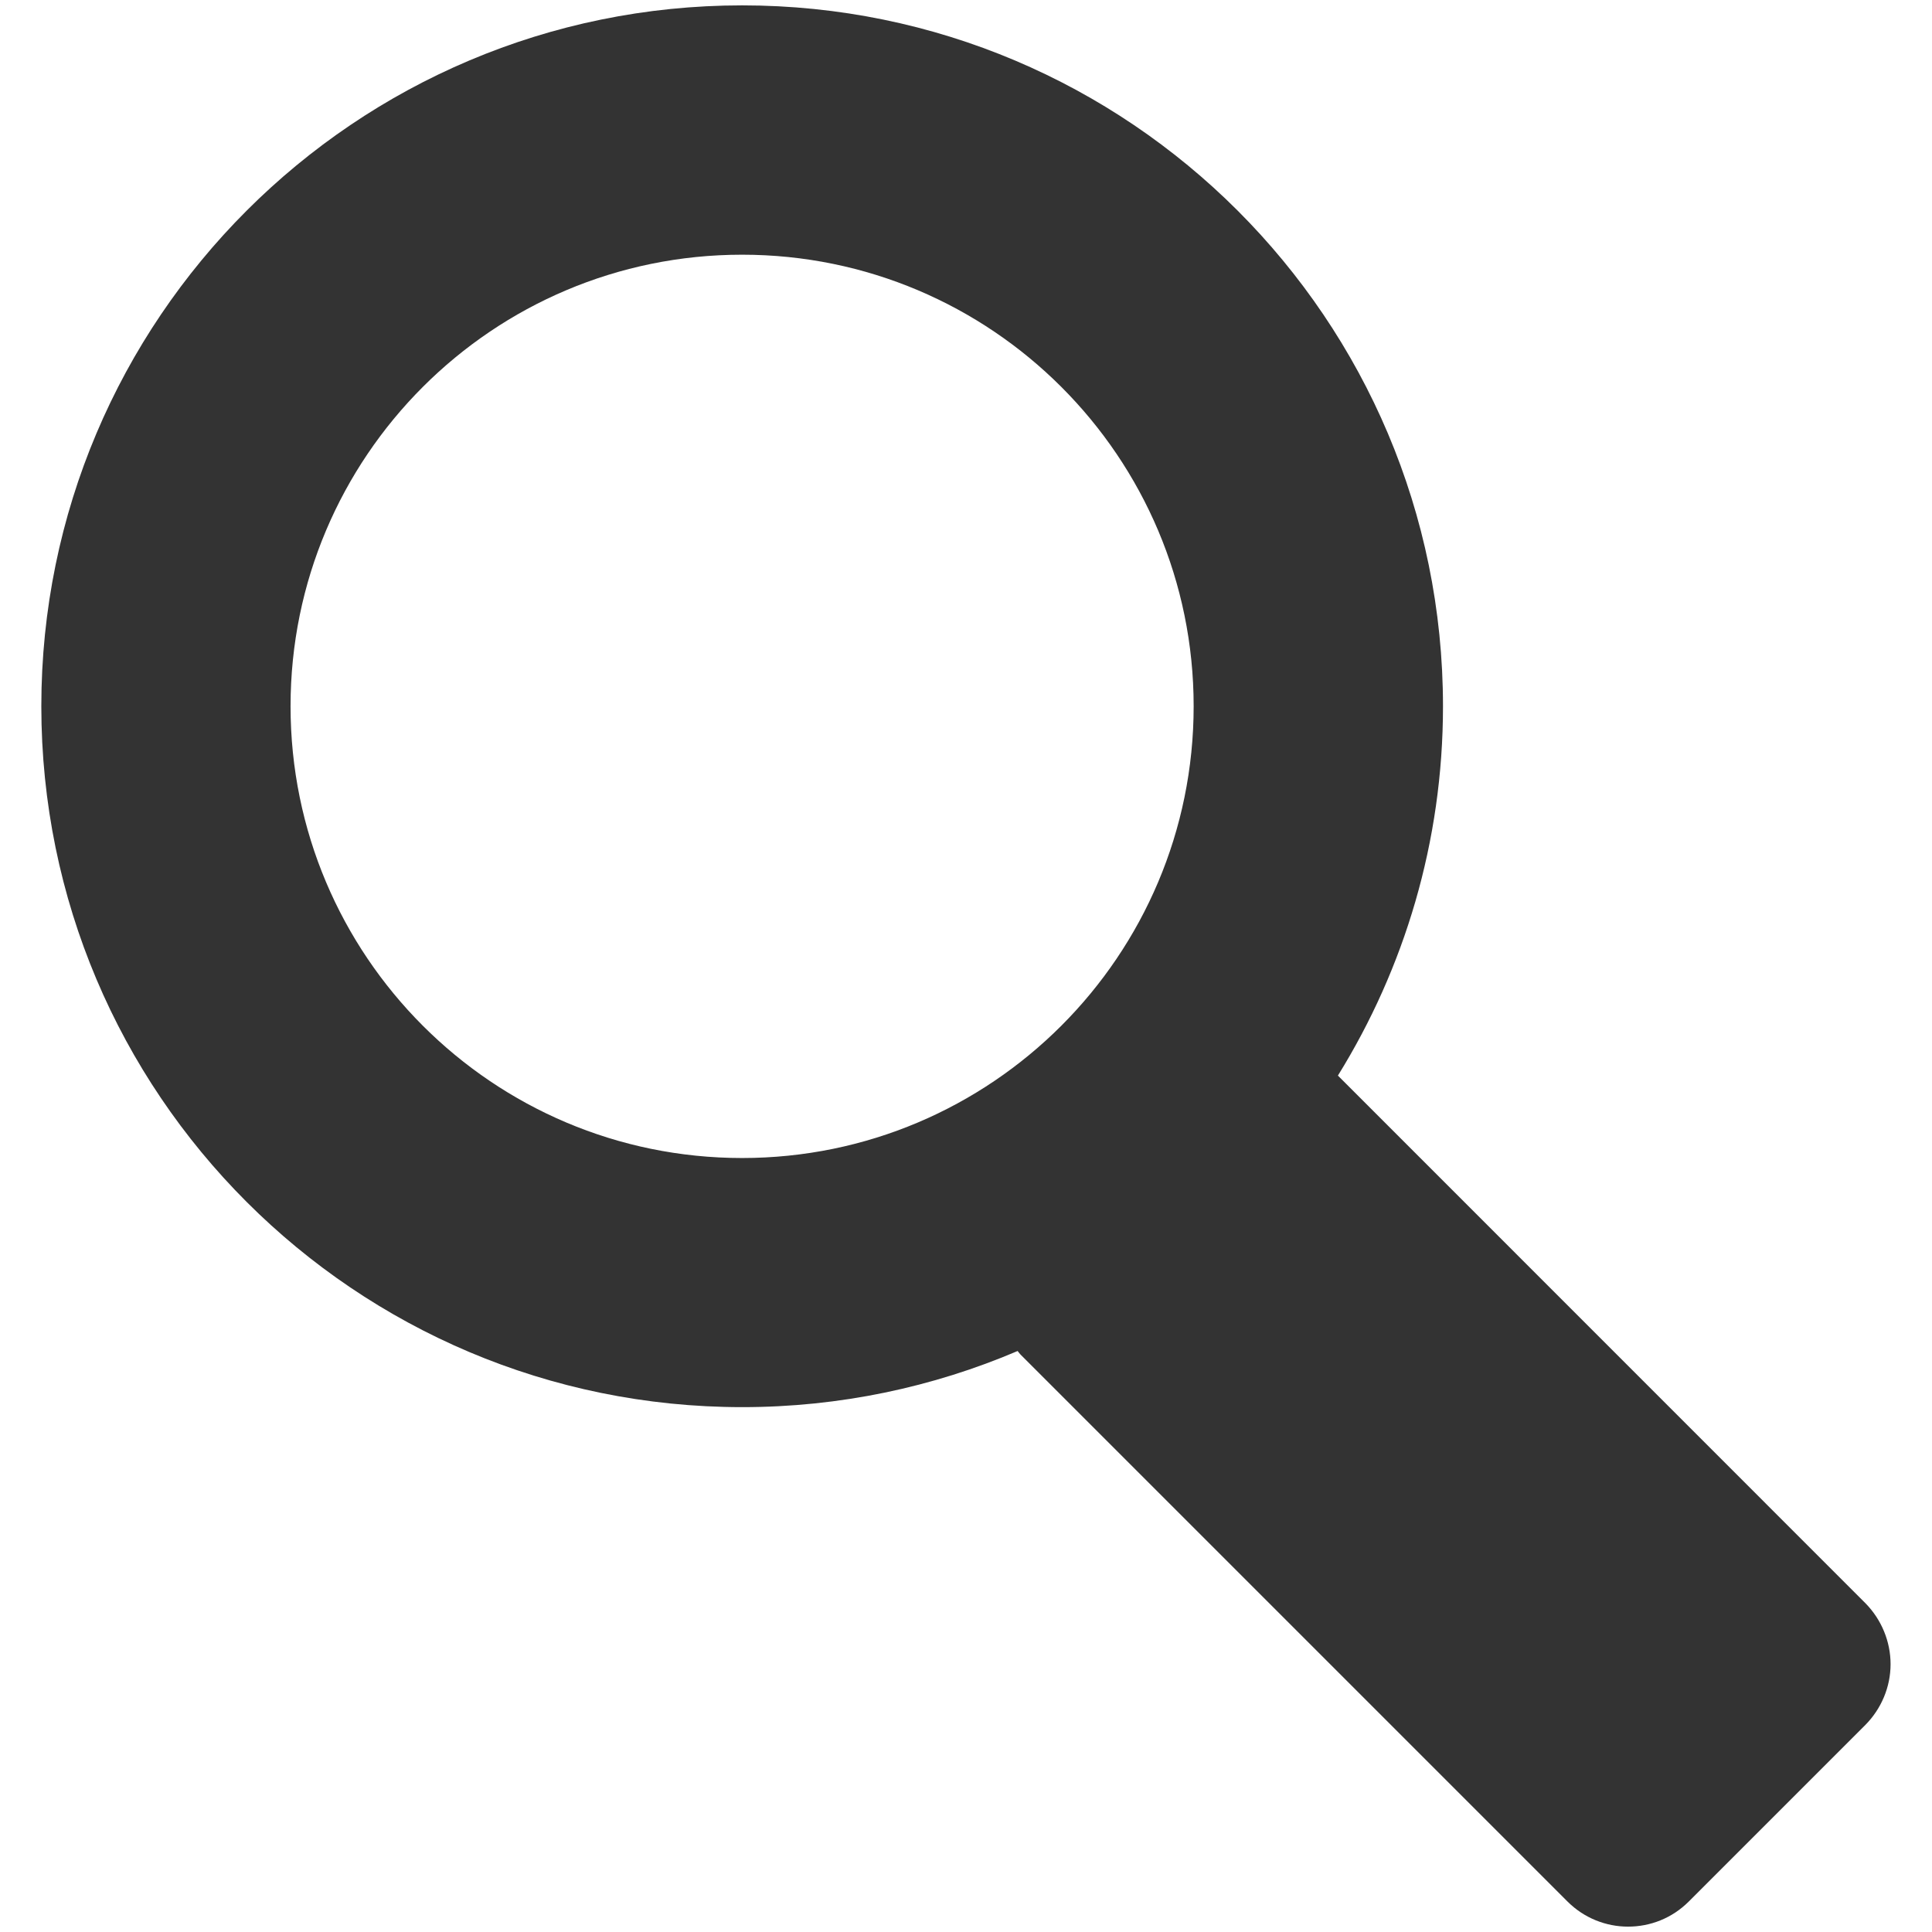
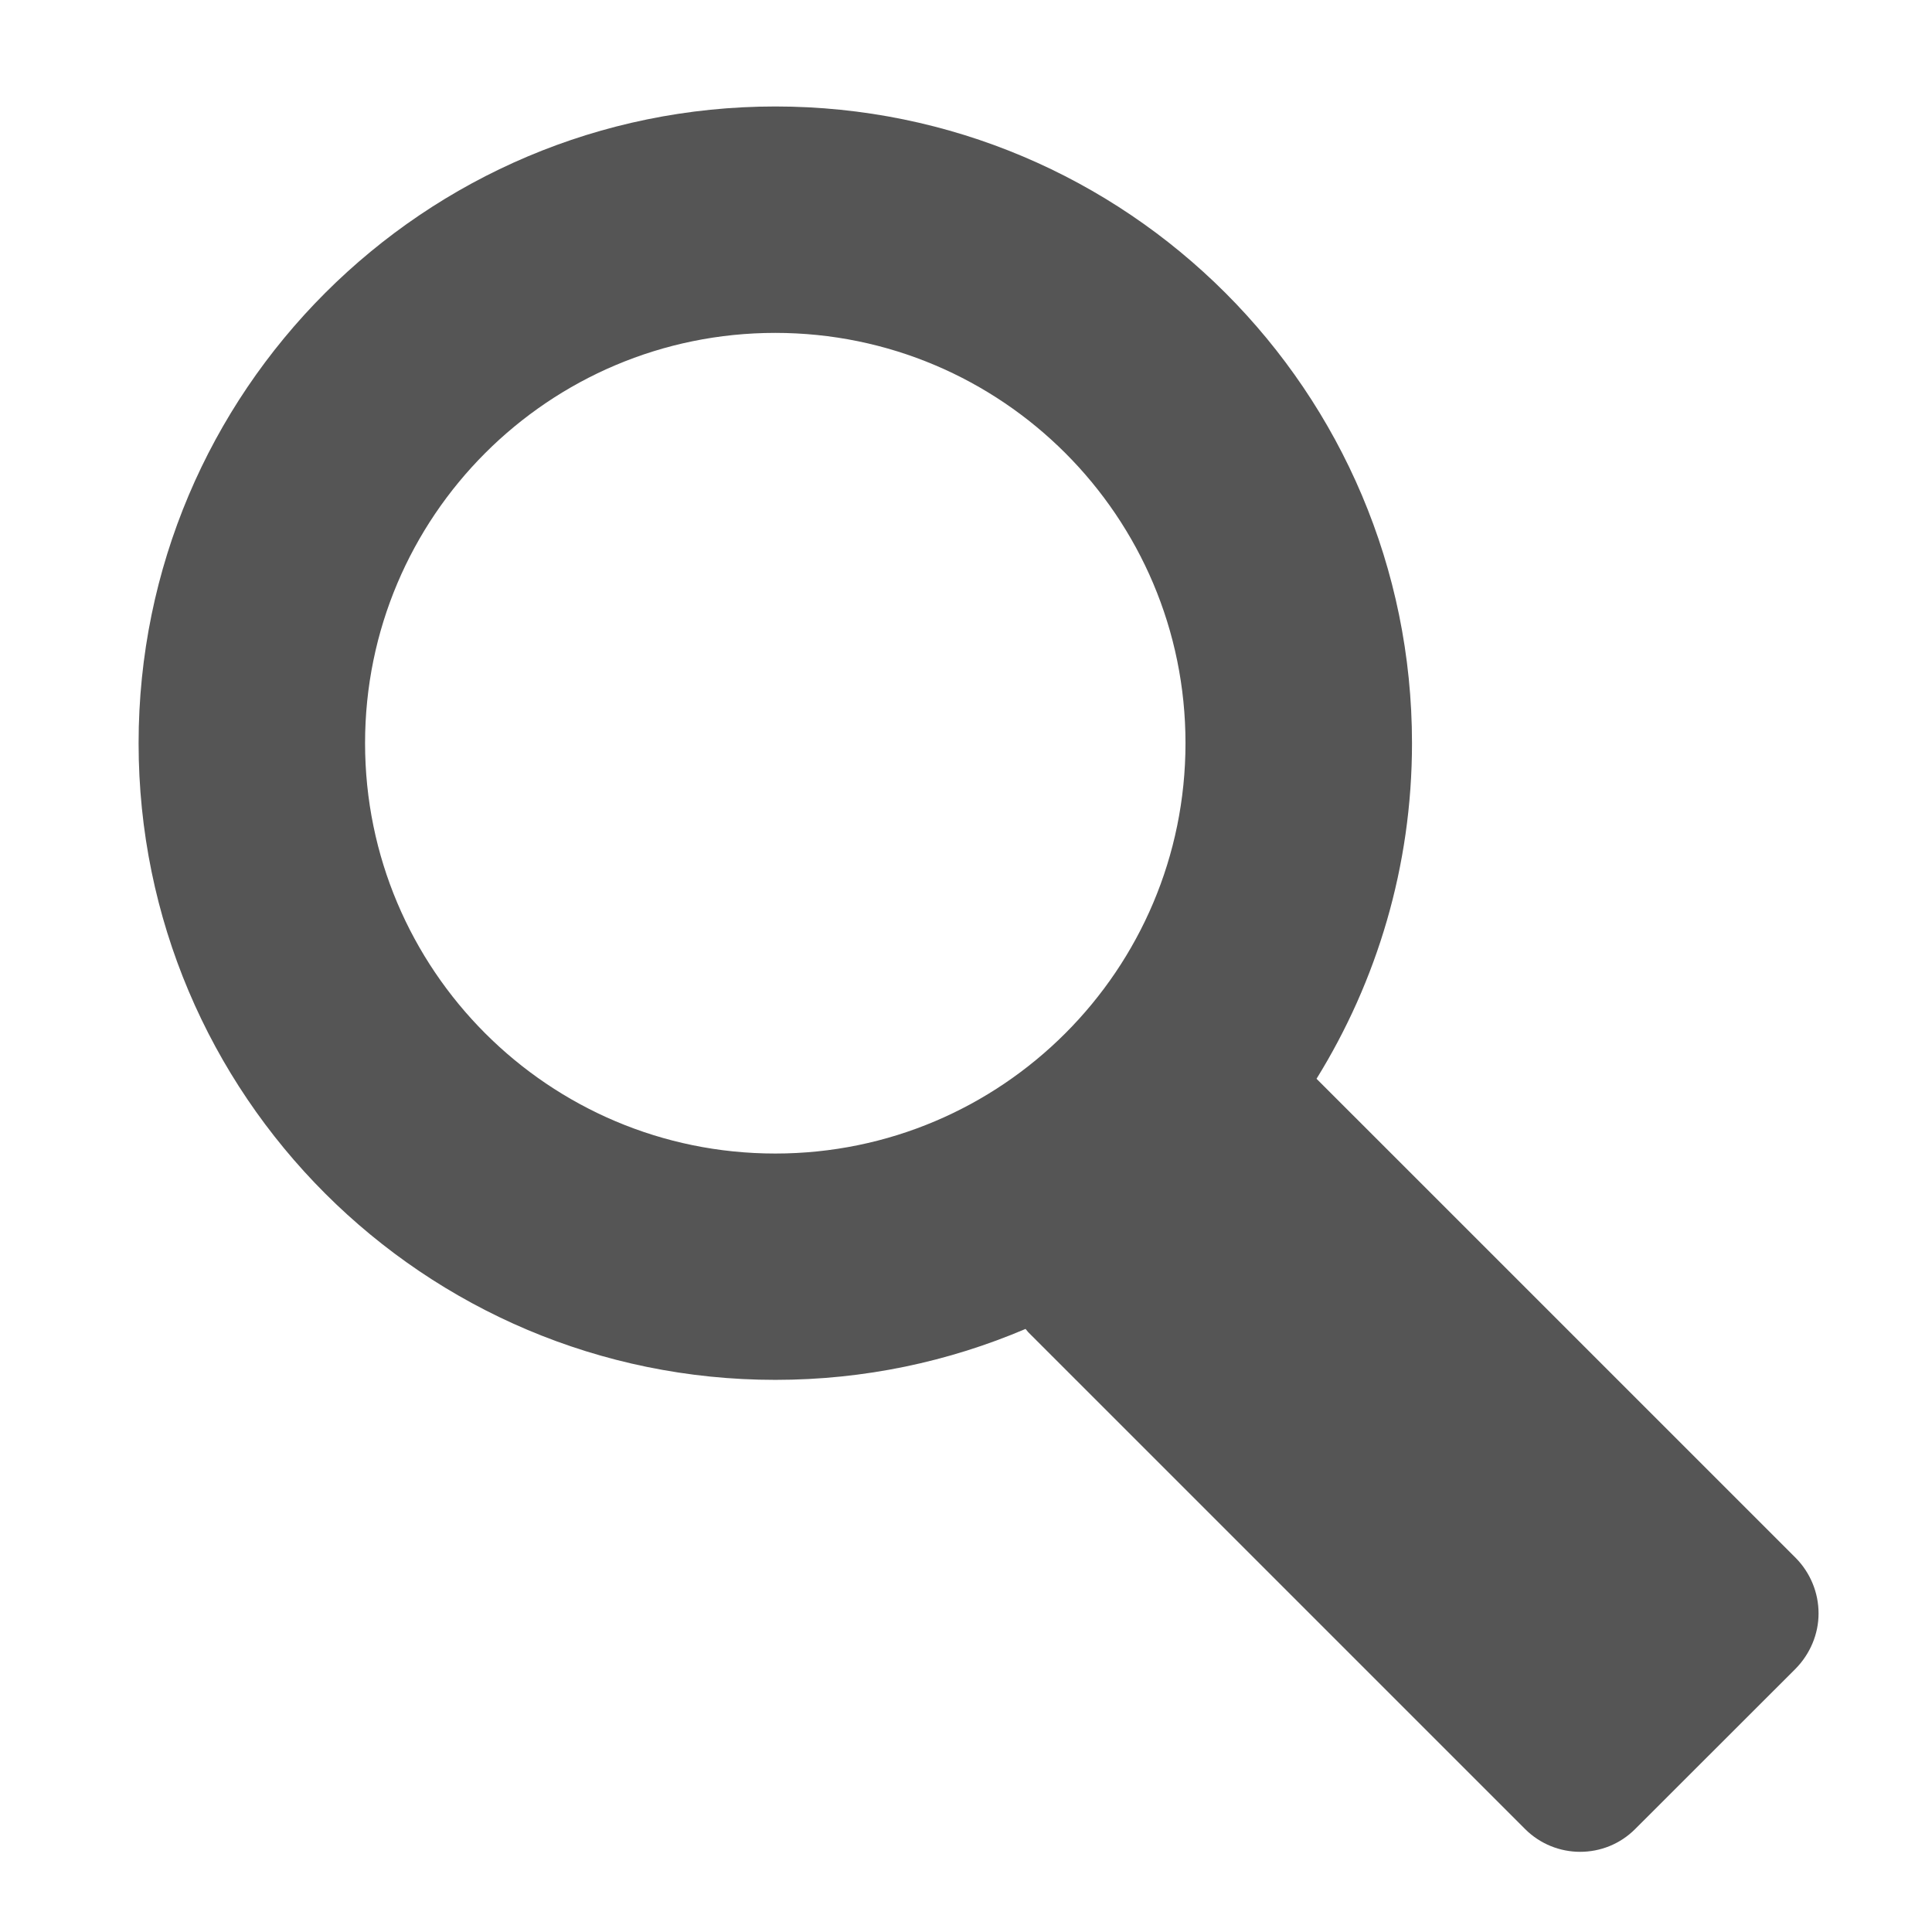
- <svg xmlns="http://www.w3.org/2000/svg" version="1.1" id="Layer_1" x="0px" y="0px" width="18px" height="18px" viewBox="0 0 18 18" enable-background="new 0 0 18 18" xml:space="preserve">
-   <path fill="#333333" d="M17.381,14.938l-4.916-4.917c0.619-0.999,0.979-2.178,0.979-3.441c0-3.606-2.924-6.53-6.529-6.53  c-3.606,0-6.53,2.924-6.53,6.53c0,3.607,2.923,6.53,6.53,6.53c0.911,0,1.778-0.187,2.566-0.523c0.009,0.011,0.017,0.023,0.027,0.033  l5.096,5.096c0.156,0.156,0.361,0.234,0.564,0.234c0.207,0,0.41-0.078,0.566-0.234l1.646-1.646c0.148-0.15,0.234-0.353,0.234-0.565  S17.529,15.089,17.381,14.938z M2.707,6.58c0-2.323,1.883-4.207,4.207-4.207c2.323,0,4.207,1.884,4.207,4.207  c0,2.324-1.884,4.209-4.207,4.209C4.59,10.789,2.707,8.904,2.707,6.58z" />
+ <svg xmlns="http://www.w3.org/2000/svg" version="1.1" id="Layer_1" x="0px" y="0px" width="46px" height="46px" viewBox="-14 -14 46 46" enable-background="new -14 -14 46 46" xml:space="preserve">
+   <path fill="#555555" d="M28.758,23.096L17.346,11.685c1.437-2.321,2.273-5.059,2.273-7.99c0-8.372-6.79-15.16-15.158-15.16  c-8.371,0-15.161,6.789-15.161,15.16c0,8.376,6.788,15.159,15.161,15.159c2.116,0,4.128-0.434,5.957-1.213  c0.021,0.023,0.041,0.051,0.063,0.077l11.829,11.829c0.361,0.362,0.839,0.544,1.311,0.544c0.48,0,0.952-0.182,1.313-0.544  l3.822-3.819c0.342-0.351,0.543-0.82,0.543-1.312C29.3,23.922,29.103,23.447,28.758,23.096z M-5.308,3.694  c0-5.393,4.371-9.768,9.767-9.768c5.393,0,9.767,4.375,9.767,9.768c0,5.395-4.374,9.771-9.767,9.771  C-0.937,13.465-5.308,9.089-5.308,3.694z" />
</svg>
